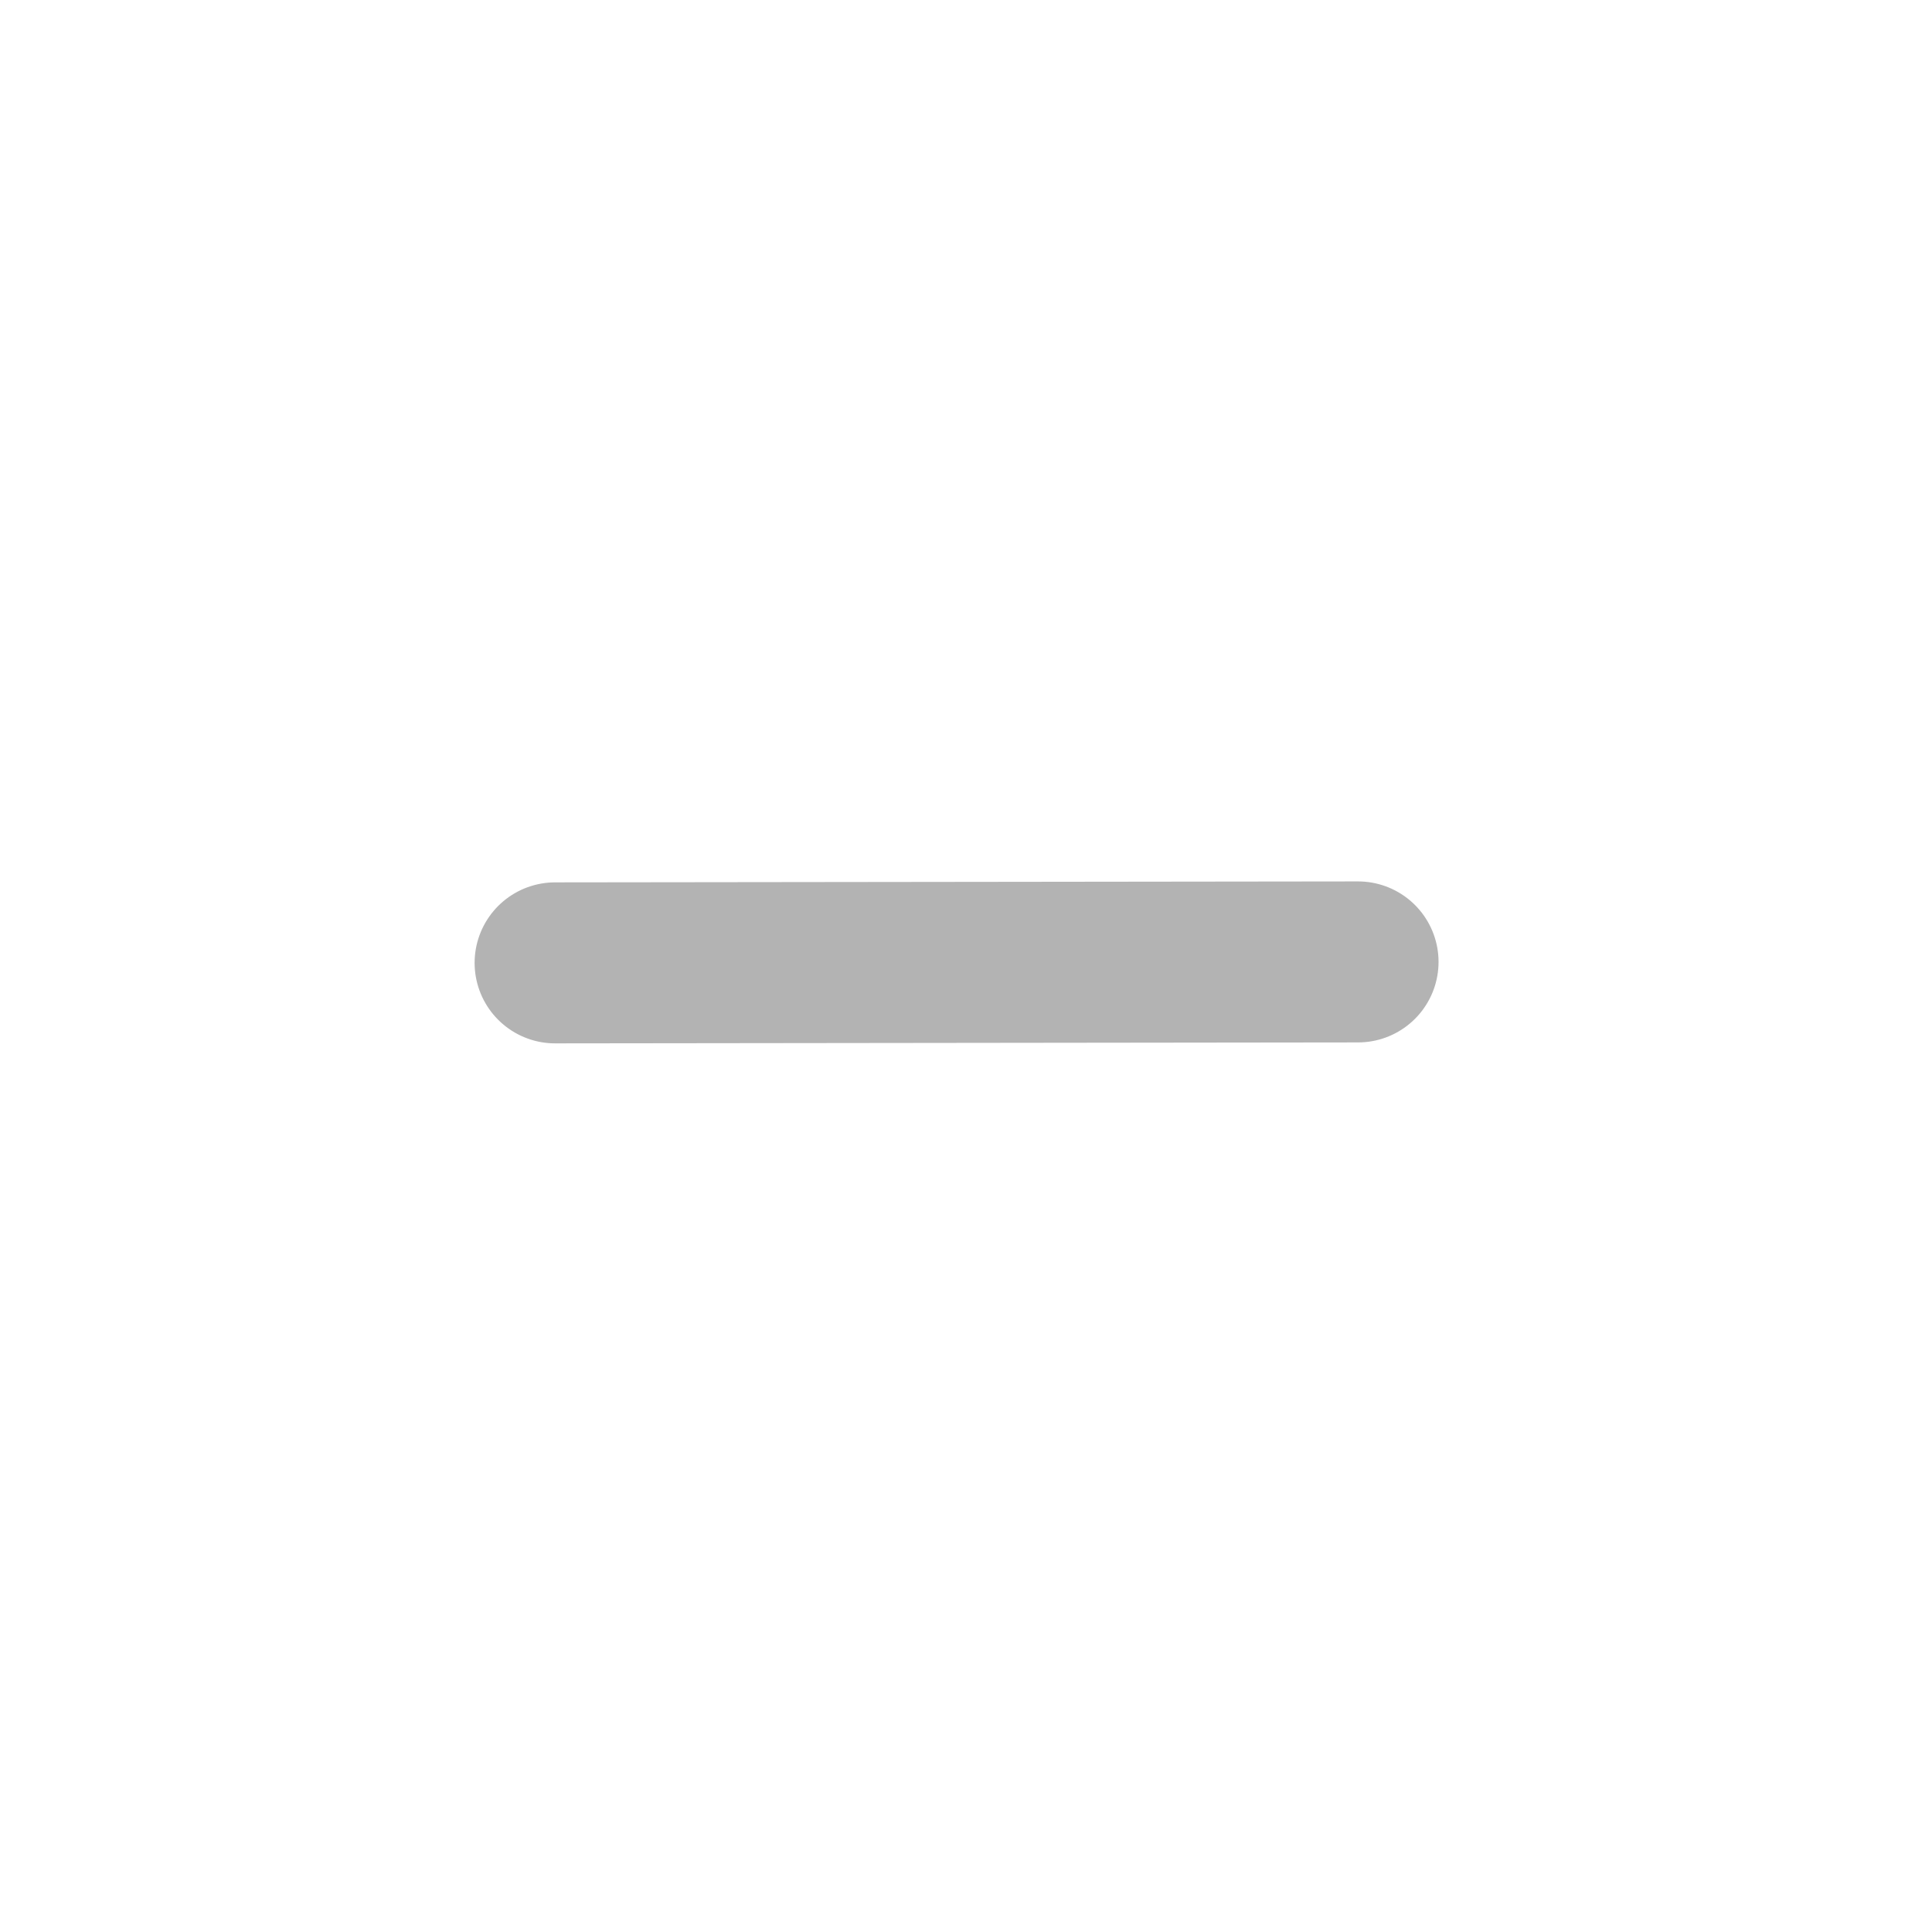
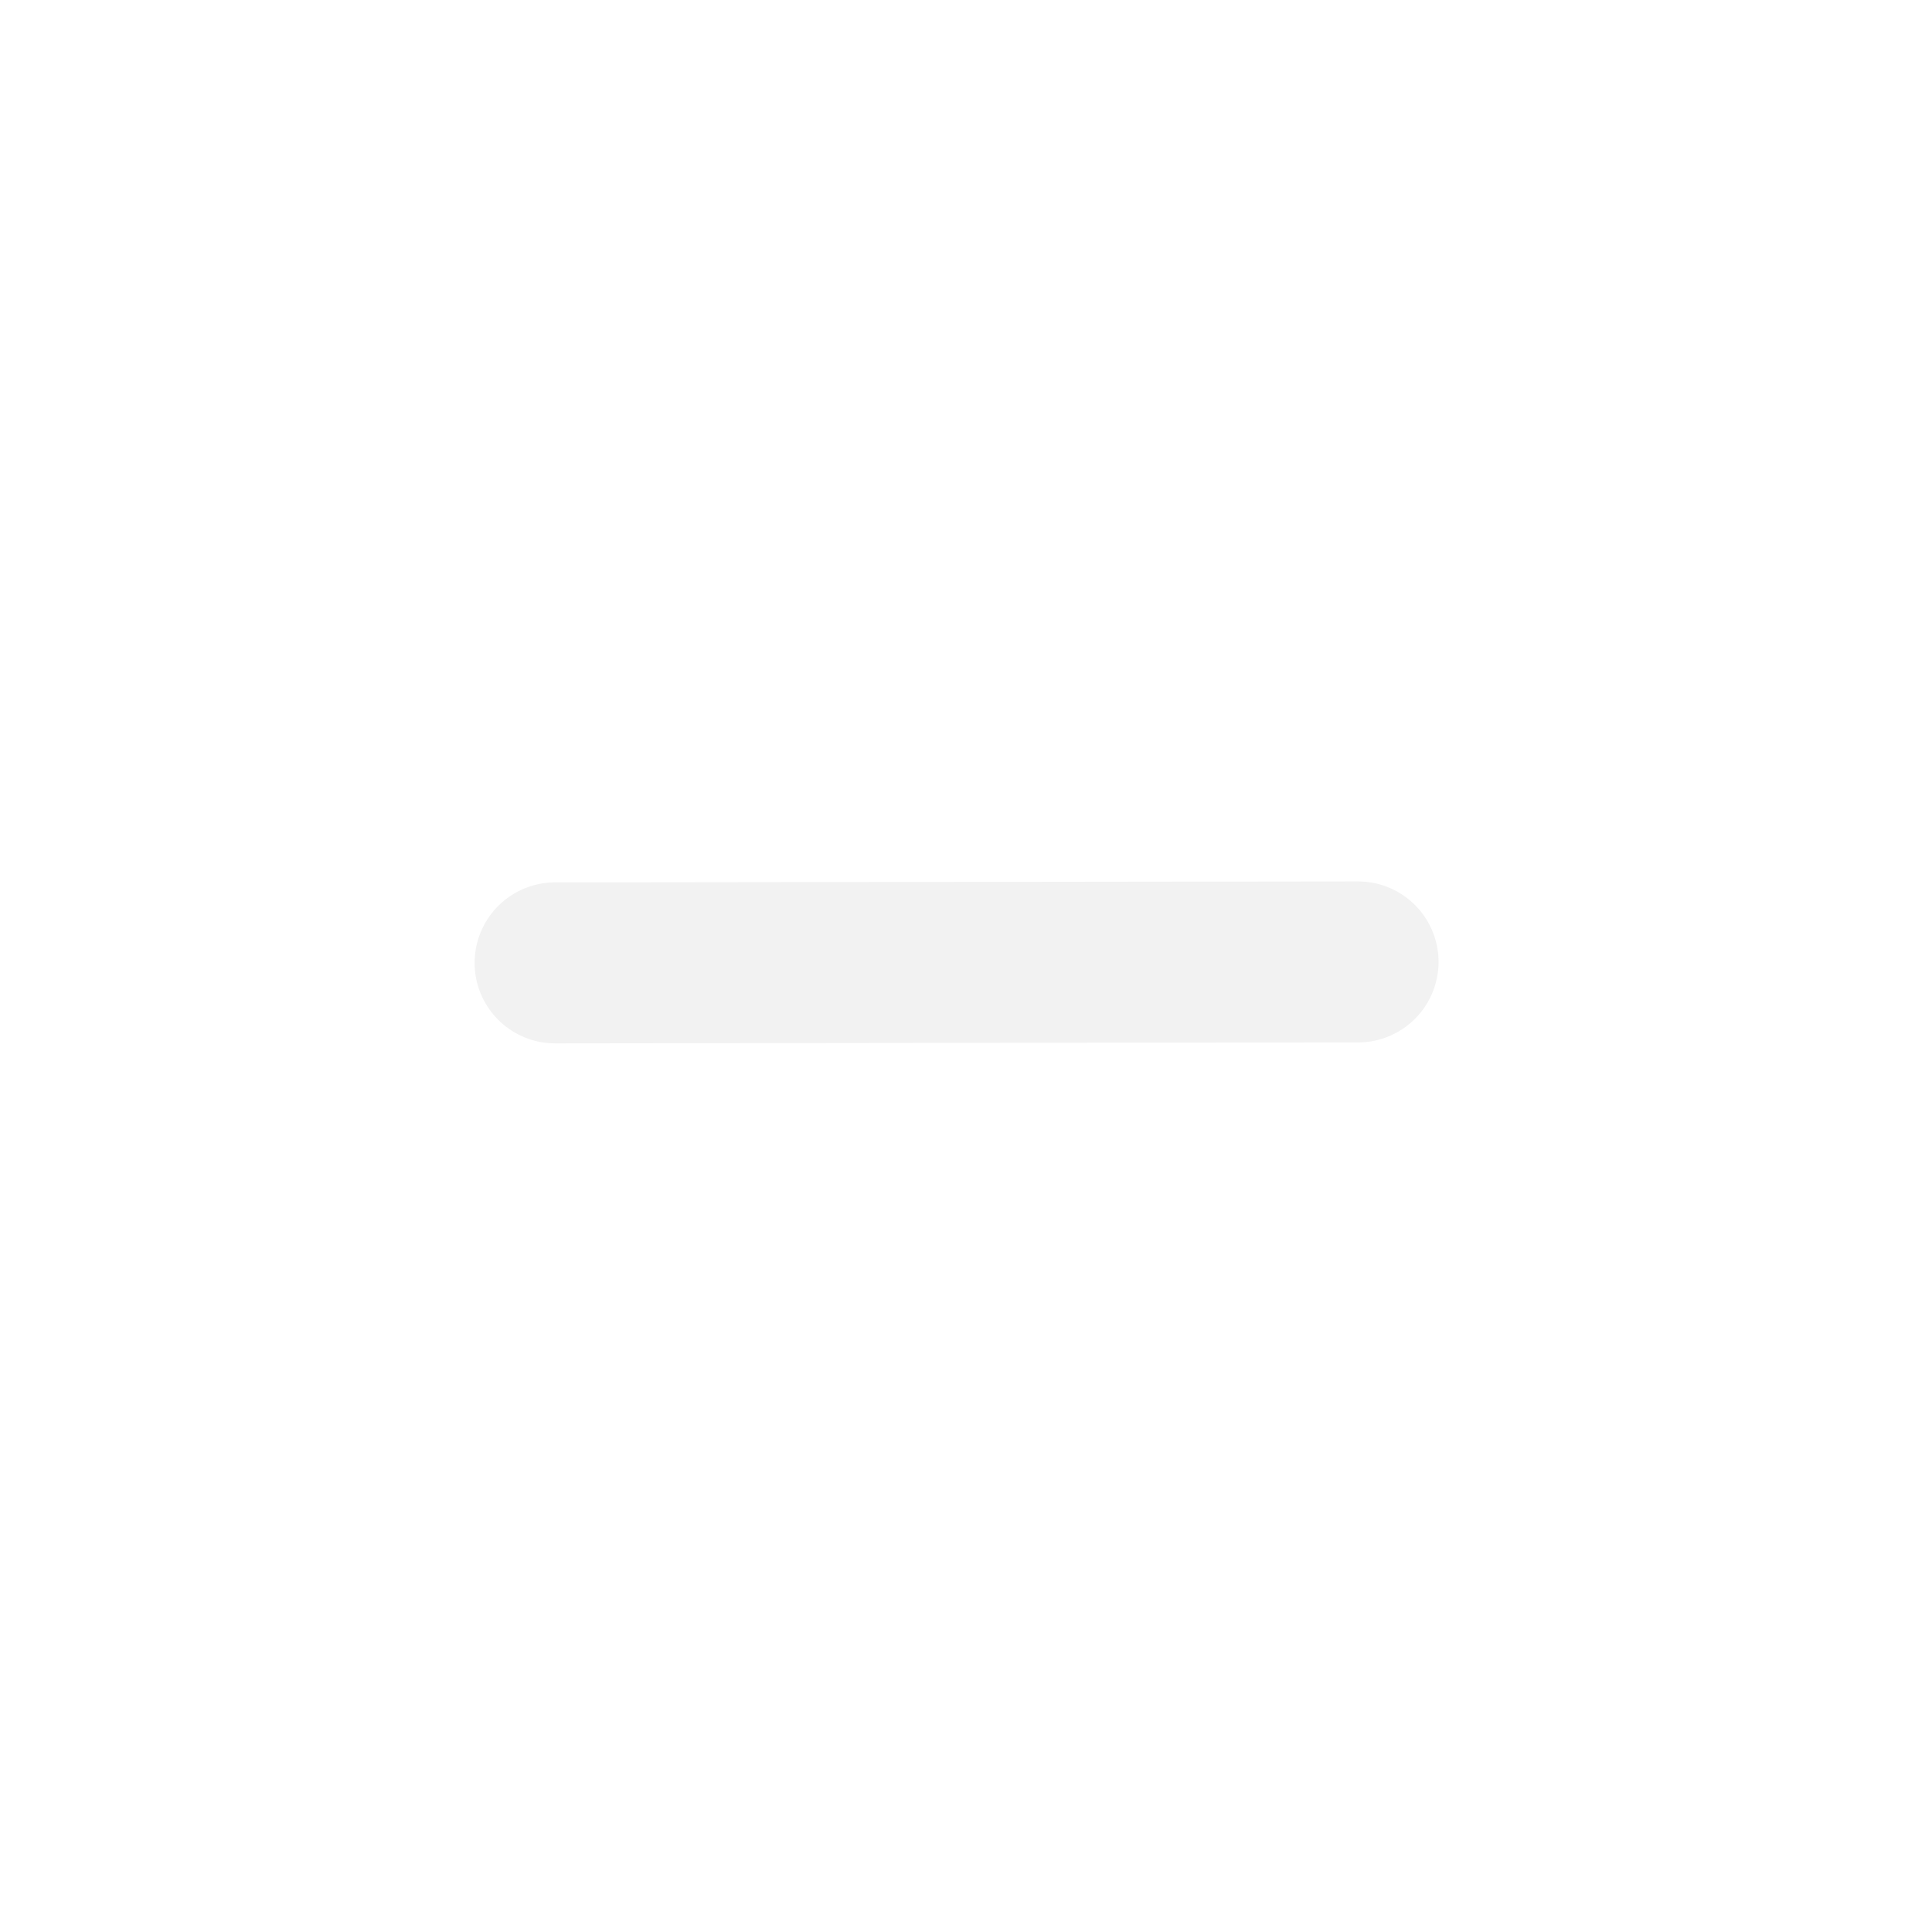
<svg xmlns="http://www.w3.org/2000/svg" version="1.1" id="svg2" width="192" height="192" viewBox="0 0 192 192">
  <defs id="defs6" />
  <g id="g831" style="stroke:#b3b3b3;stroke-linecap:round">
-     <path id="path812-3" d="m 134.961,95.594 -79.795,0.095" style="fill:none;fill-rule:evenodd;stroke:#b3b3b3;stroke-width:16;stroke-linecap:round;stroke-linejoin:miter;stroke-miterlimit:4;stroke-dasharray:none;stroke-opacity:1" />
+     <path id="path812-3" d="m 134.961,95.594 -79.795,0.095" style="fill:none;fill-rule:evenodd;stroke:#f2f2f2;stroke-width:16;stroke-linecap:round;stroke-linejoin:miter;stroke-miterlimit:4;stroke-dasharray:none;stroke-opacity:1" />
  </g>
</svg>
